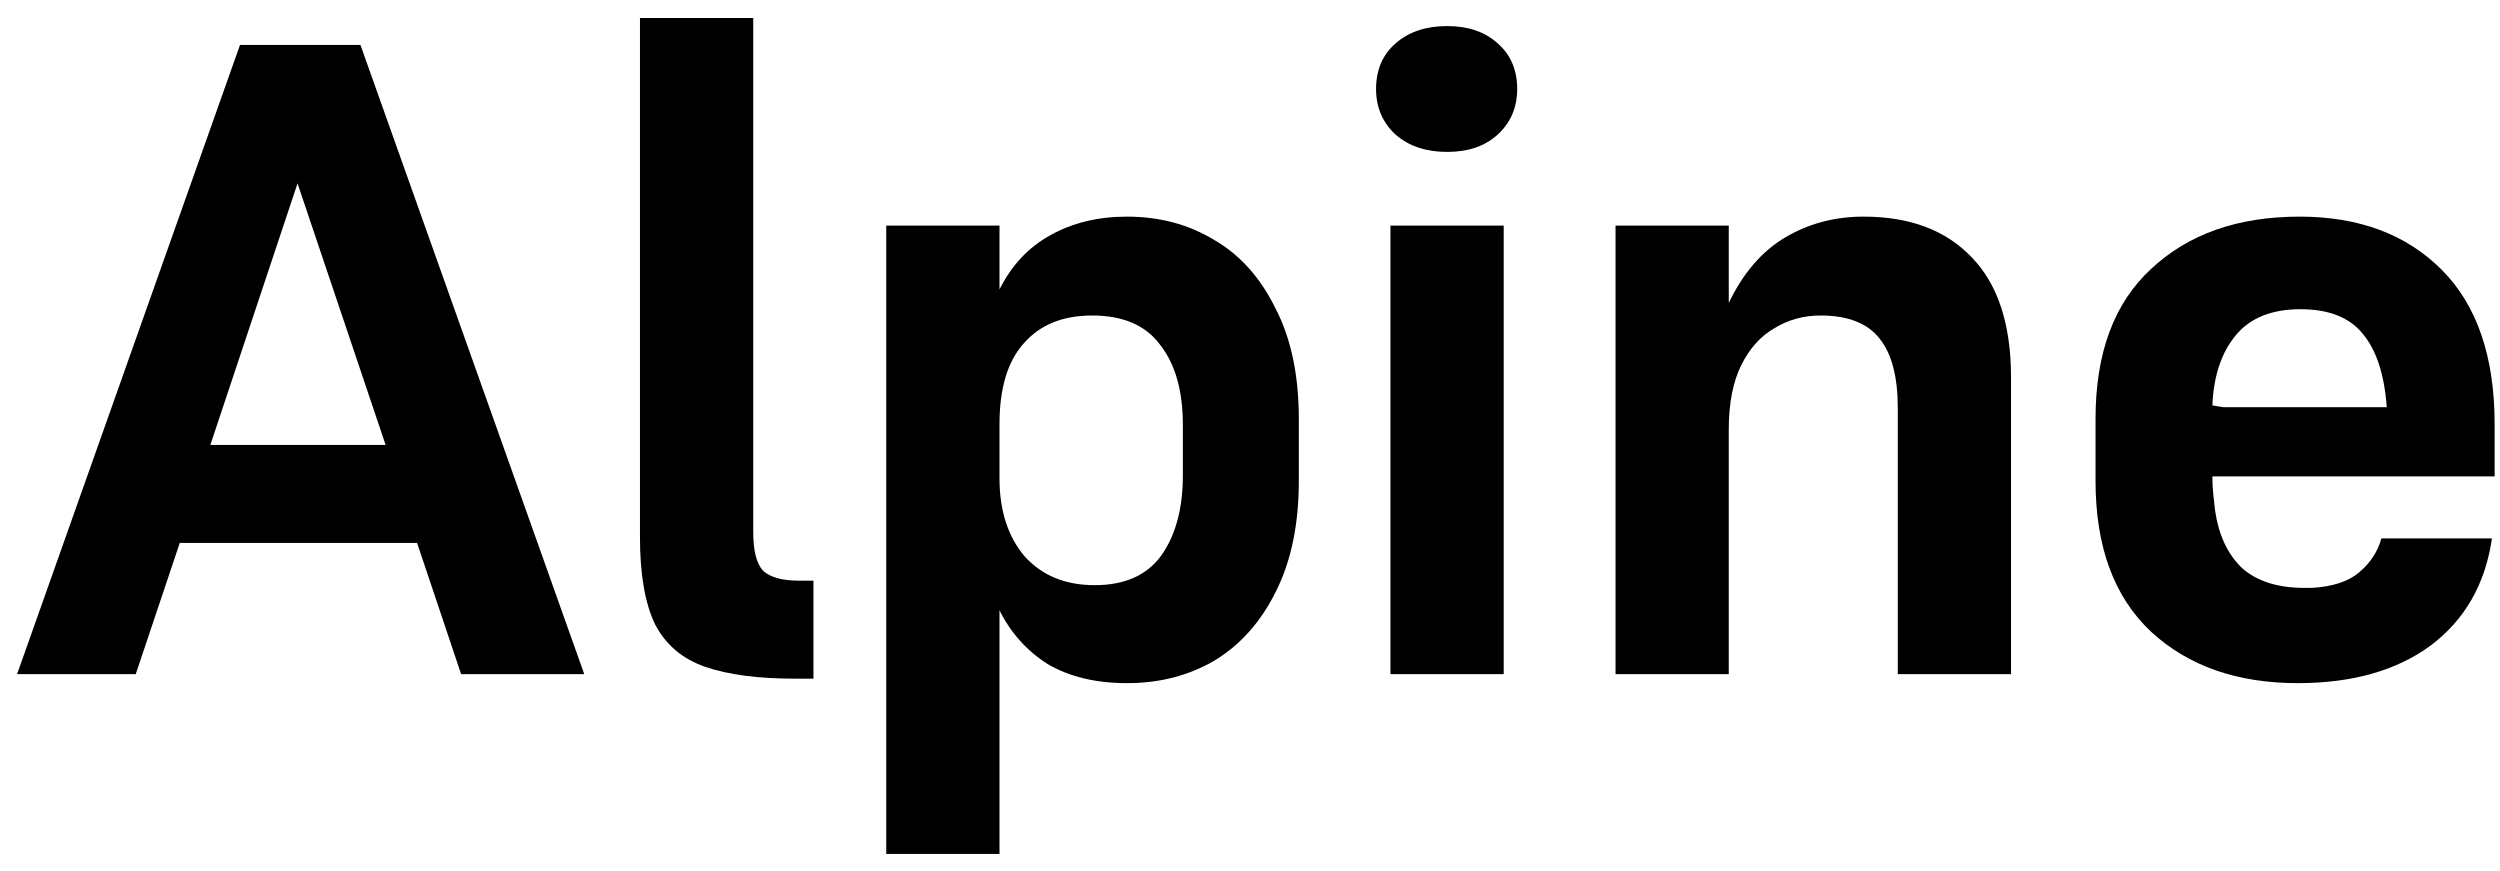
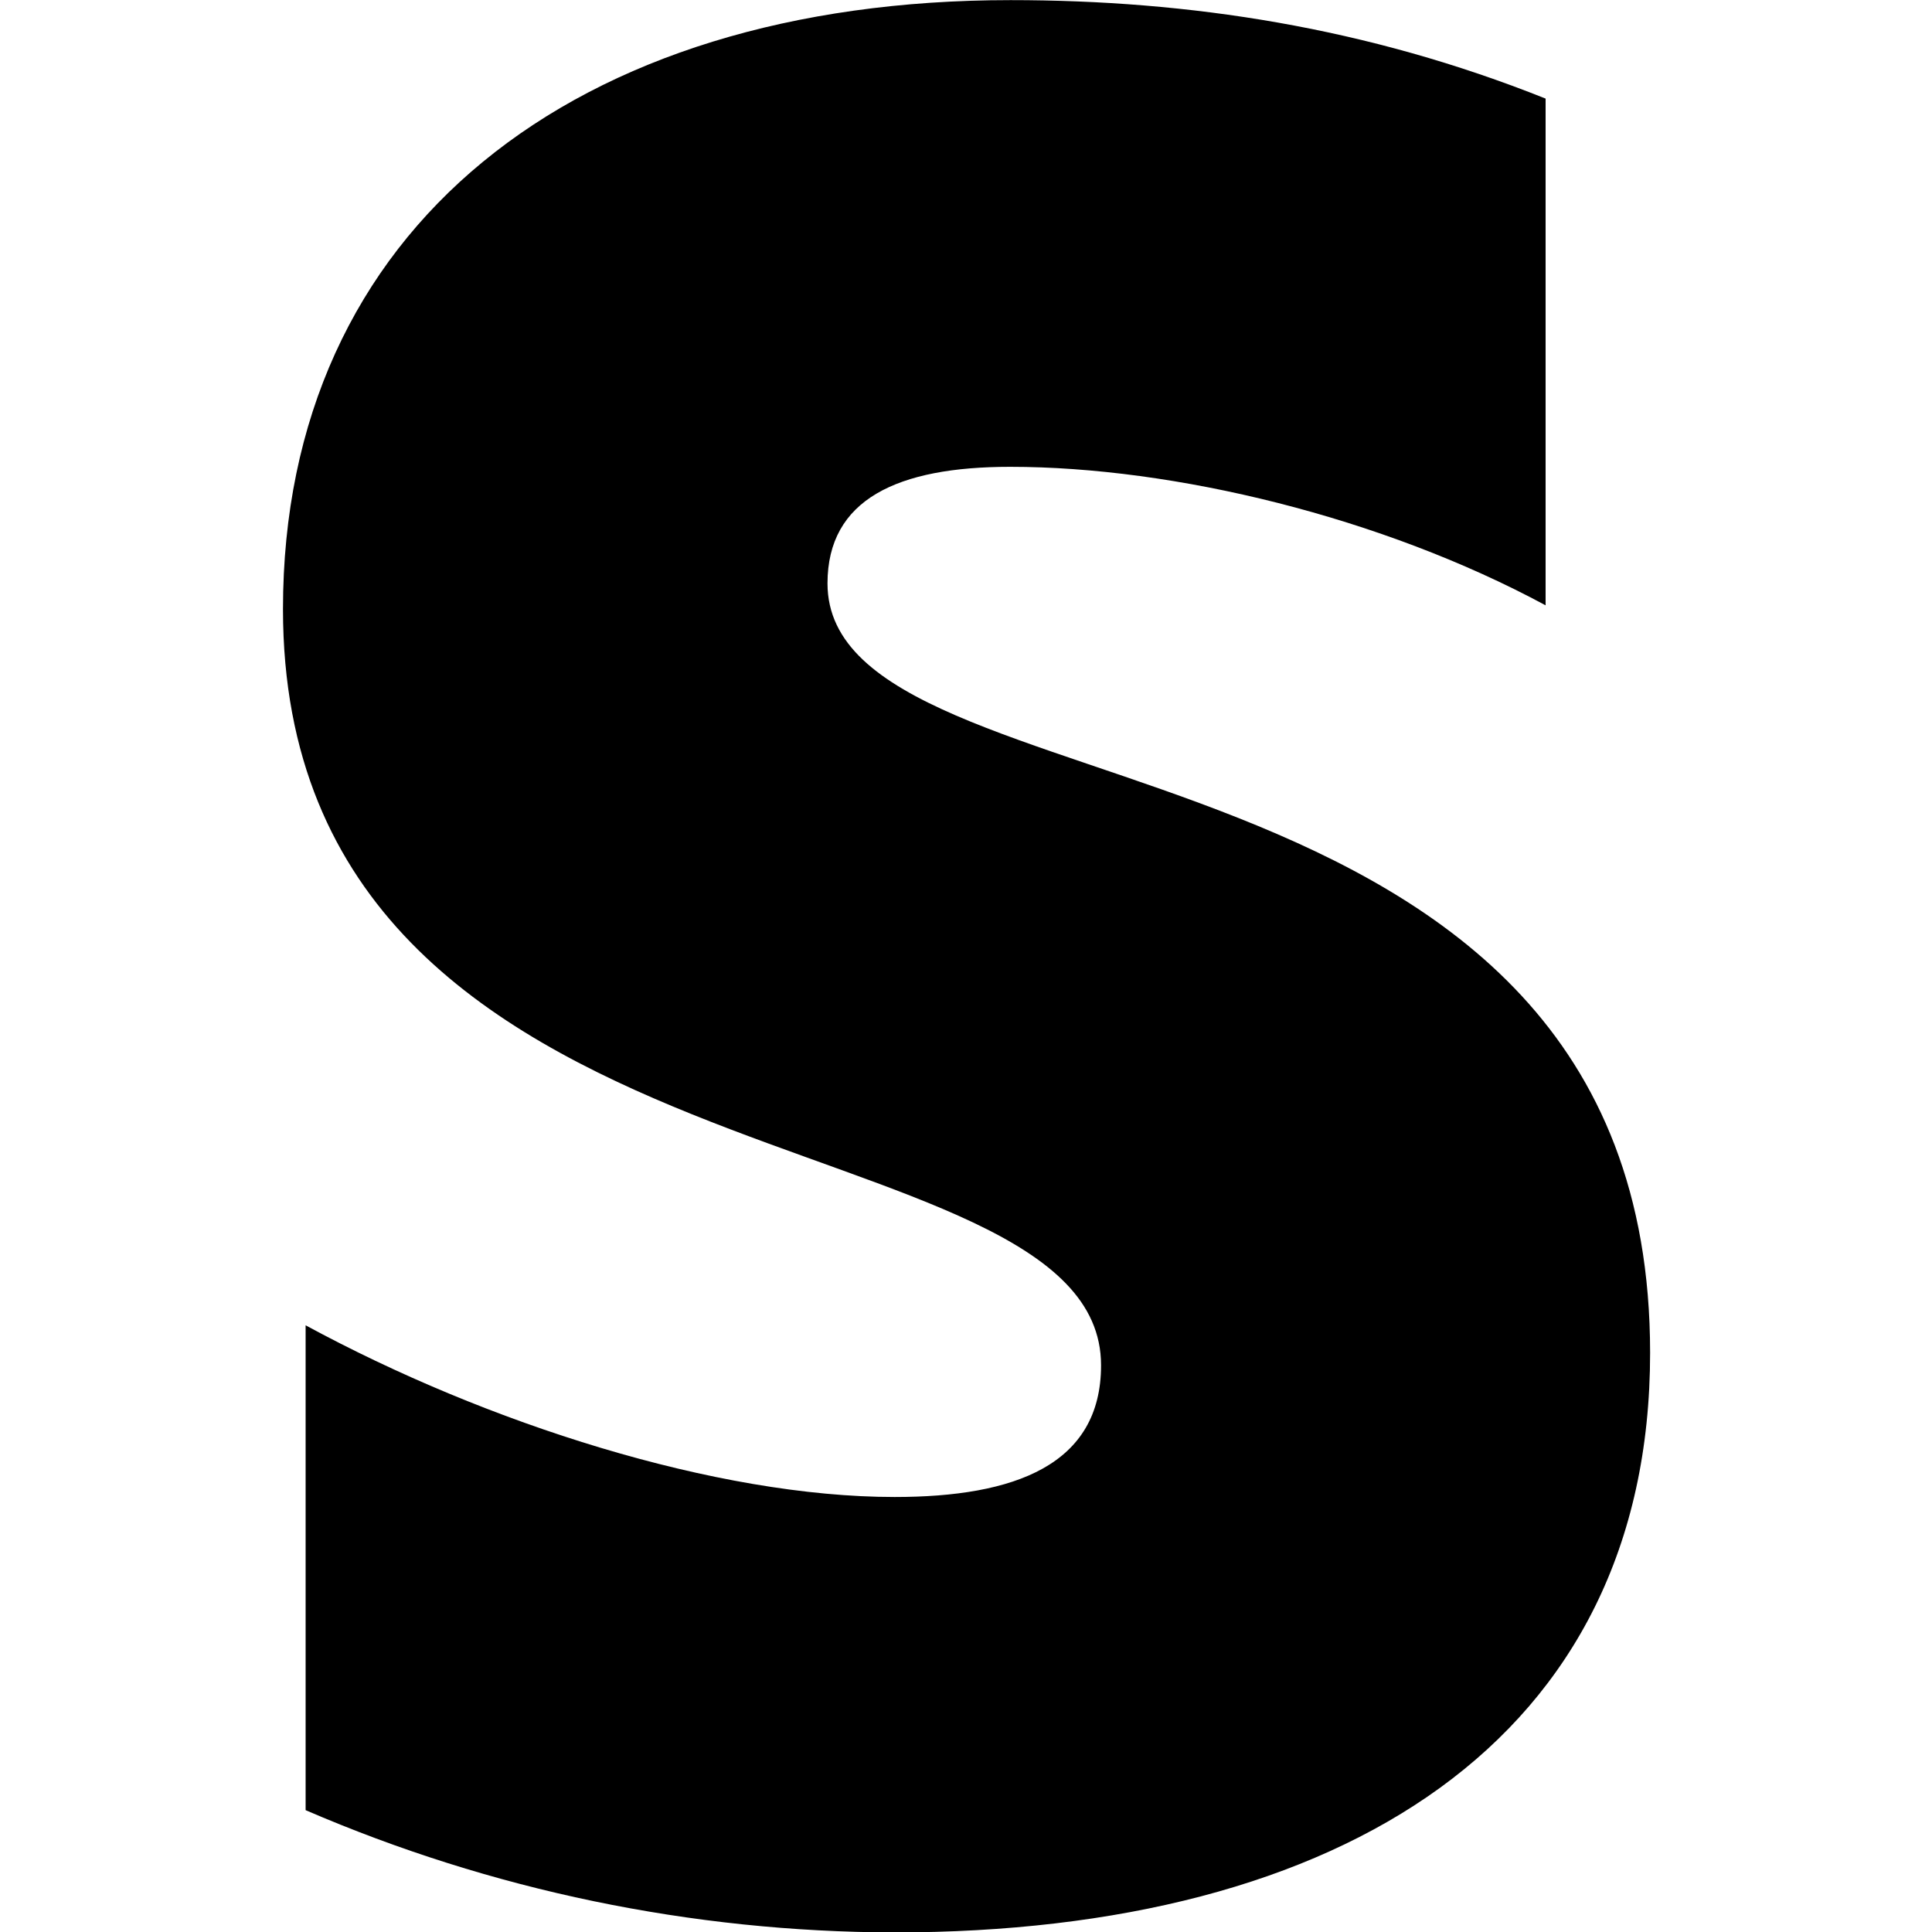
- <svg xmlns="http://www.w3.org/2000/svg" width="89" height="31" viewBox="0 0 89 31" fill="none">
-   <path d="M13.728 15.84L10.592 6.528L7.488 15.84H13.728ZM16.416 24L14.848 19.328H6.4L4.832 24H0.608L8.544 1.6H12.832L20.8 24H16.416Z" fill="black" />
-   <path d="M26.815 18.944C26.815 19.605 26.932 20.064 27.167 20.32C27.423 20.555 27.85 20.672 28.447 20.672H28.959V24.16H28.287C26.986 24.16 25.93 24.021 25.119 23.744C24.308 23.467 23.711 22.965 23.327 22.24C22.964 21.493 22.783 20.459 22.783 19.136V0.64H26.815V18.944Z" fill="black" />
-   <path d="M38.974 20.832C40.041 20.832 40.83 20.48 41.342 19.776C41.854 19.051 42.11 18.101 42.11 16.928V15.136C42.11 13.92 41.843 12.971 41.31 12.288C40.798 11.584 39.987 11.232 38.878 11.232C37.833 11.232 37.022 11.563 36.446 12.224C35.87 12.864 35.582 13.824 35.582 15.104V17.024C35.582 18.176 35.881 19.104 36.478 19.808C37.097 20.491 37.929 20.832 38.974 20.832ZM40.126 24.32C39.017 24.32 38.078 24.096 37.31 23.648C36.563 23.179 35.987 22.539 35.582 21.728V30.4H31.55V8.032H35.582V10.304C36.009 9.451 36.606 8.811 37.374 8.384C38.163 7.936 39.081 7.712 40.126 7.712C41.278 7.712 42.313 7.989 43.23 8.544C44.147 9.077 44.873 9.888 45.406 10.976C45.961 12.043 46.238 13.355 46.238 14.912V17.12C46.238 18.677 45.961 20 45.406 21.088C44.873 22.155 44.147 22.965 43.23 23.52C42.313 24.053 41.278 24.32 40.126 24.32Z" fill="black" />
-   <path d="M51.516 5.408C50.769 5.408 50.161 5.205 49.692 4.8C49.223 4.373 48.988 3.829 48.988 3.168C48.988 2.485 49.223 1.941 49.692 1.536C50.161 1.131 50.769 0.928 51.516 0.928C52.263 0.928 52.86 1.131 53.308 1.536C53.777 1.941 54.012 2.485 54.012 3.168C54.012 3.829 53.777 4.373 53.308 4.8C52.86 5.205 52.263 5.408 51.516 5.408ZM49.5 24V8.032H53.532V24H49.5Z" fill="black" />
-   <path d="M61.544 15.296V24H57.513V8.032H61.544V10.784C62.056 9.717 62.728 8.939 63.56 8.448C64.392 7.957 65.32 7.712 66.344 7.712C67.987 7.712 69.267 8.192 70.184 9.152C71.123 10.112 71.593 11.541 71.593 13.44V24H67.561V14.528C67.561 13.419 67.347 12.597 66.921 12.064C66.494 11.509 65.79 11.232 64.808 11.232C64.211 11.232 63.667 11.381 63.176 11.68C62.686 11.957 62.291 12.395 61.992 12.992C61.694 13.589 61.544 14.357 61.544 15.296Z" fill="black" />
-   <path d="M88.713 19.168C88.478 20.789 87.753 22.059 86.537 22.976C85.321 23.872 83.742 24.32 81.801 24.32C79.646 24.32 77.907 23.712 76.585 22.496C75.262 21.259 74.601 19.467 74.601 17.12V14.912C74.601 12.565 75.262 10.784 76.585 9.568C77.907 8.331 79.667 7.712 81.865 7.712C83.977 7.712 85.662 8.341 86.921 9.6C88.179 10.859 88.809 12.693 88.809 15.104V16.96H78.761C78.761 17.195 78.771 17.408 78.793 17.6C78.814 17.792 78.835 17.984 78.857 18.176C78.985 19.051 79.305 19.733 79.817 20.224C80.35 20.693 81.086 20.928 82.025 20.928C82.067 20.928 82.11 20.928 82.153 20.928C82.217 20.928 82.27 20.928 82.313 20.928C83.038 20.885 83.593 20.704 83.977 20.384C84.382 20.043 84.649 19.637 84.777 19.168H88.713ZM78.761 14.432L79.145 14.496H84.969C84.883 13.323 84.595 12.448 84.105 11.872C83.635 11.296 82.899 11.008 81.897 11.008C80.873 11.008 80.105 11.317 79.593 11.936C79.081 12.555 78.803 13.387 78.761 14.432Z" fill="black" />
+ <svg xmlns="http://www.w3.org/2000/svg" width="32px" height="32px" viewBox="0 0 32 32">
+   <path d="M13.706 9.663c0-1.394 1.162-1.931 3.025-1.931 2.713 0 6.156 0.831 8.869 2.294v-8.393c-2.956-1.181-5.906-1.631-8.863-1.631-7.231 0-12.050 3.775-12.050 10.087 0 9.869 13.55 8.269 13.55 12.525 0 1.65-1.431 2.181-3.419 2.181-2.95 0-6.763-1.219-9.756-2.844v8.031c3.079 1.329 6.396 2.017 9.75 2.025 7.413 0 12.519-3.188 12.519-9.6 0-10.637-13.625-8.731-13.625-12.744z" />
</svg>
